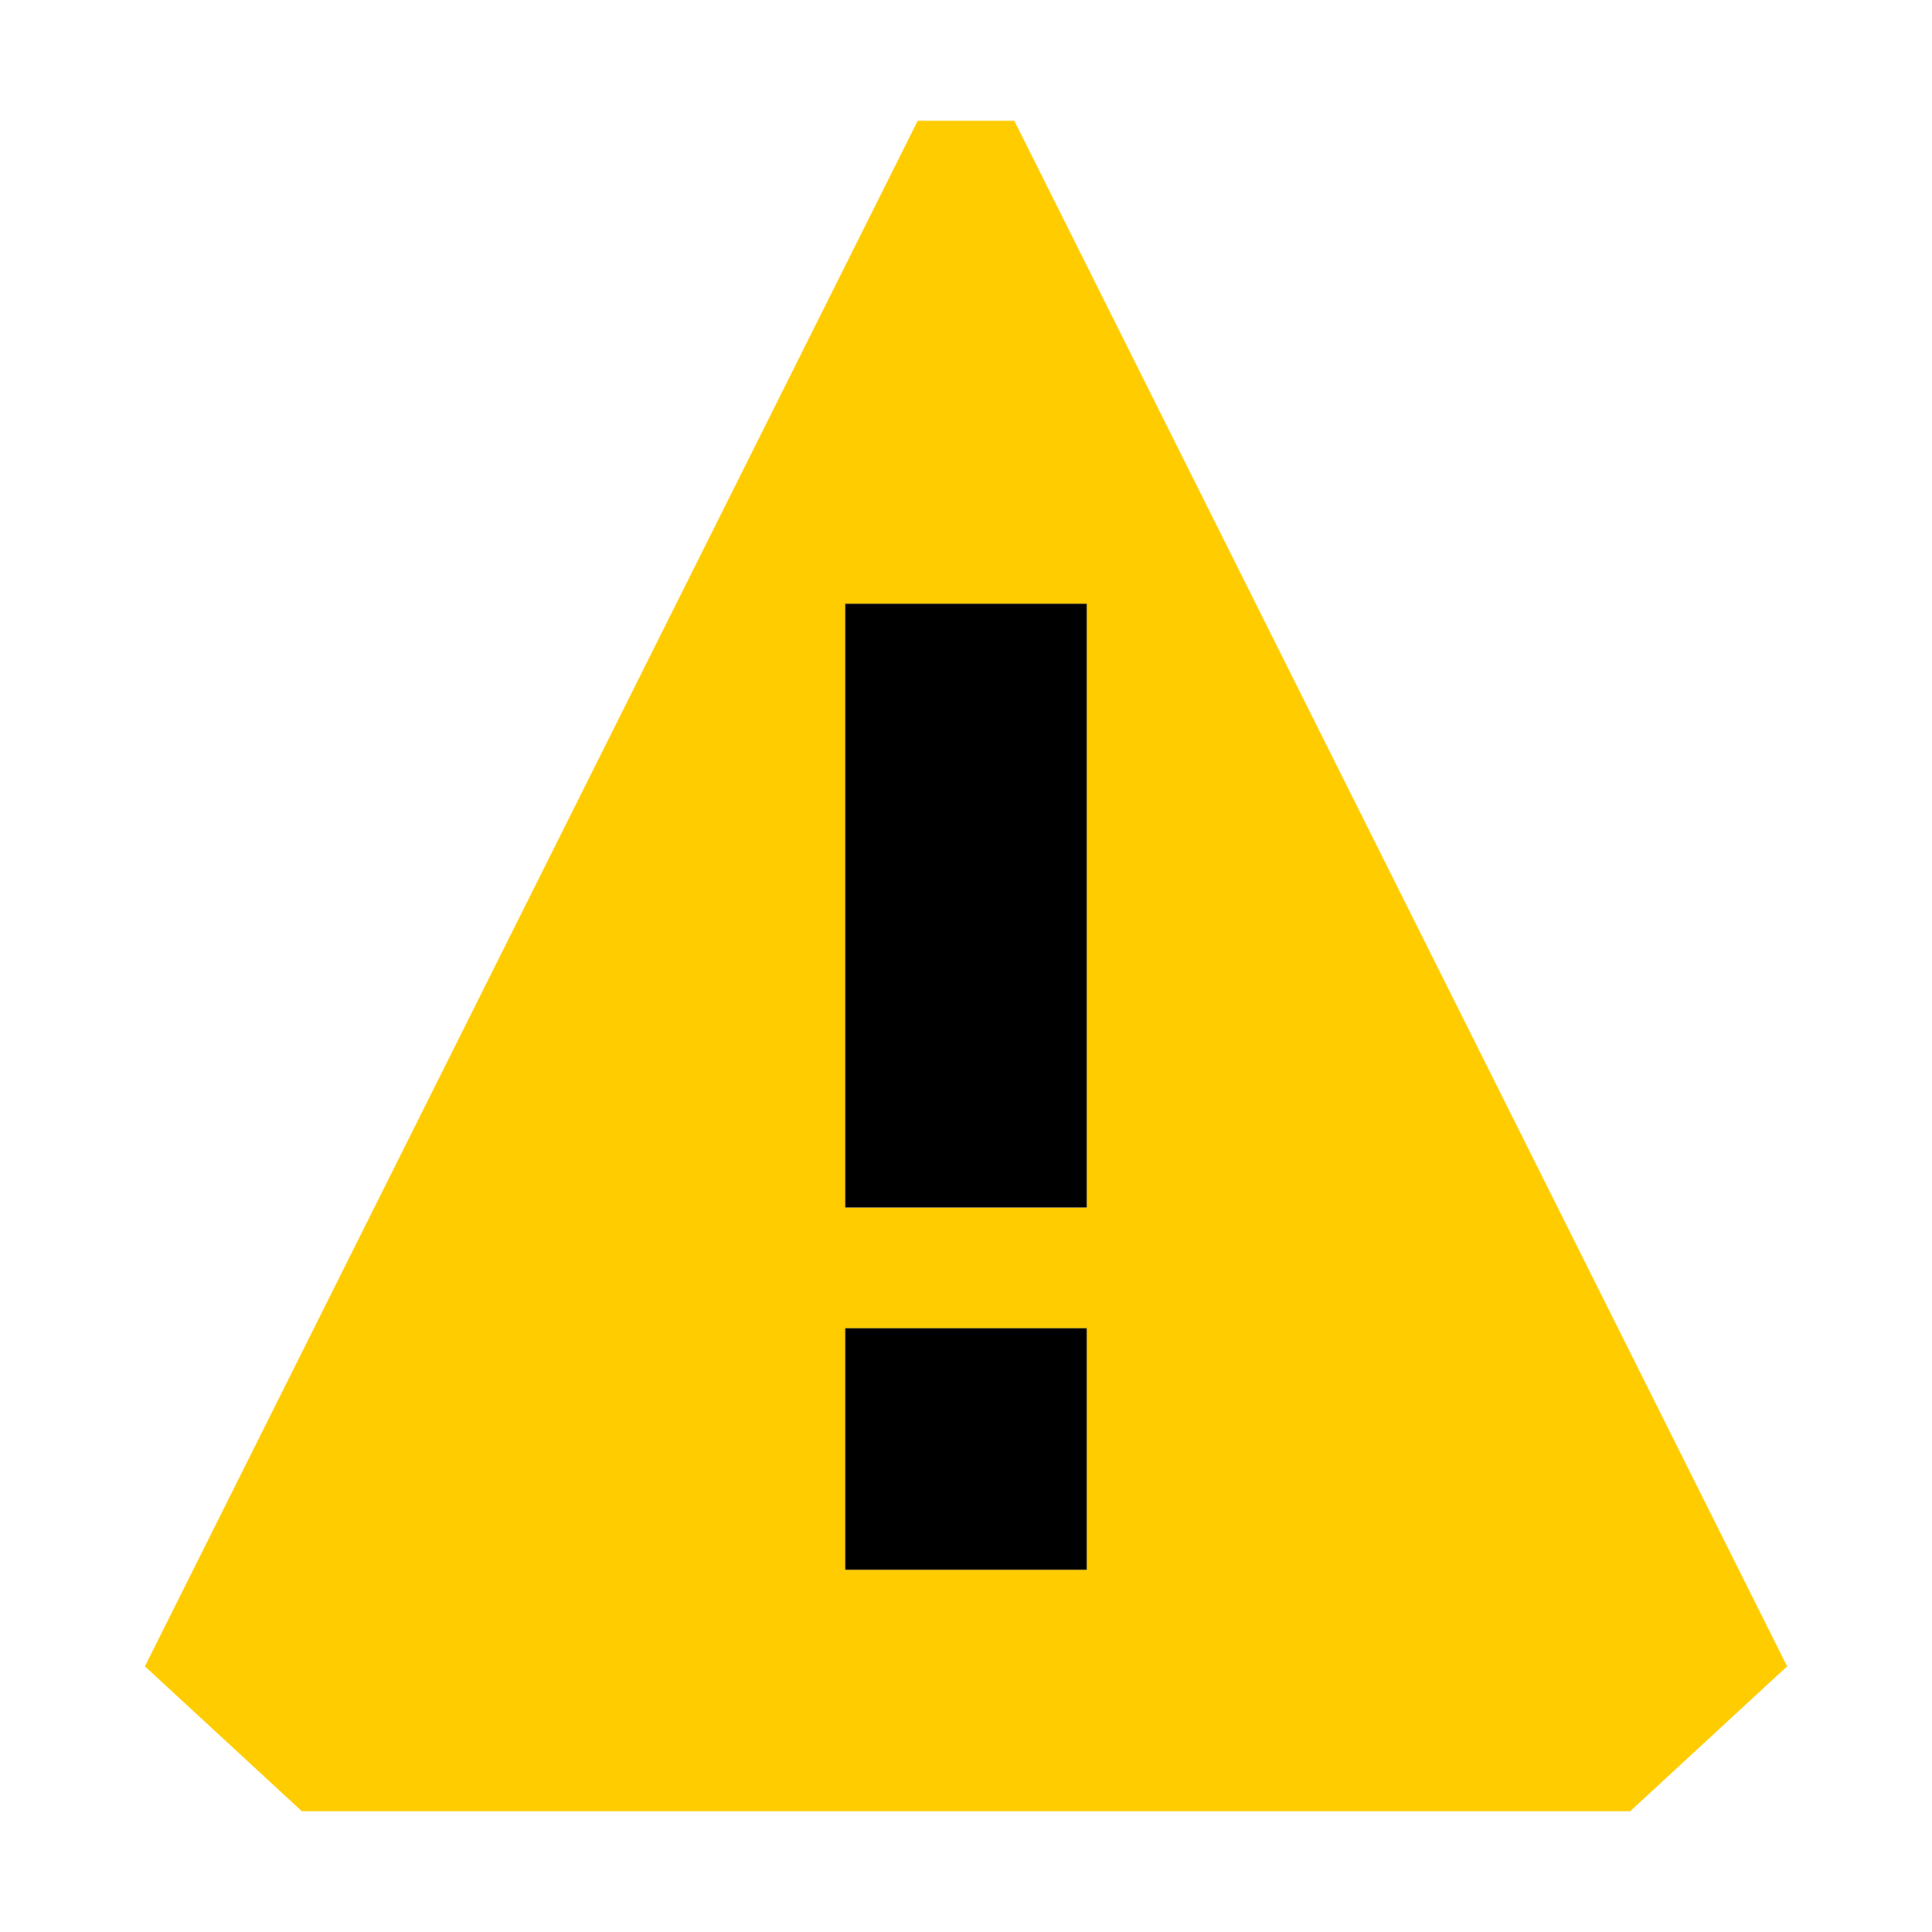
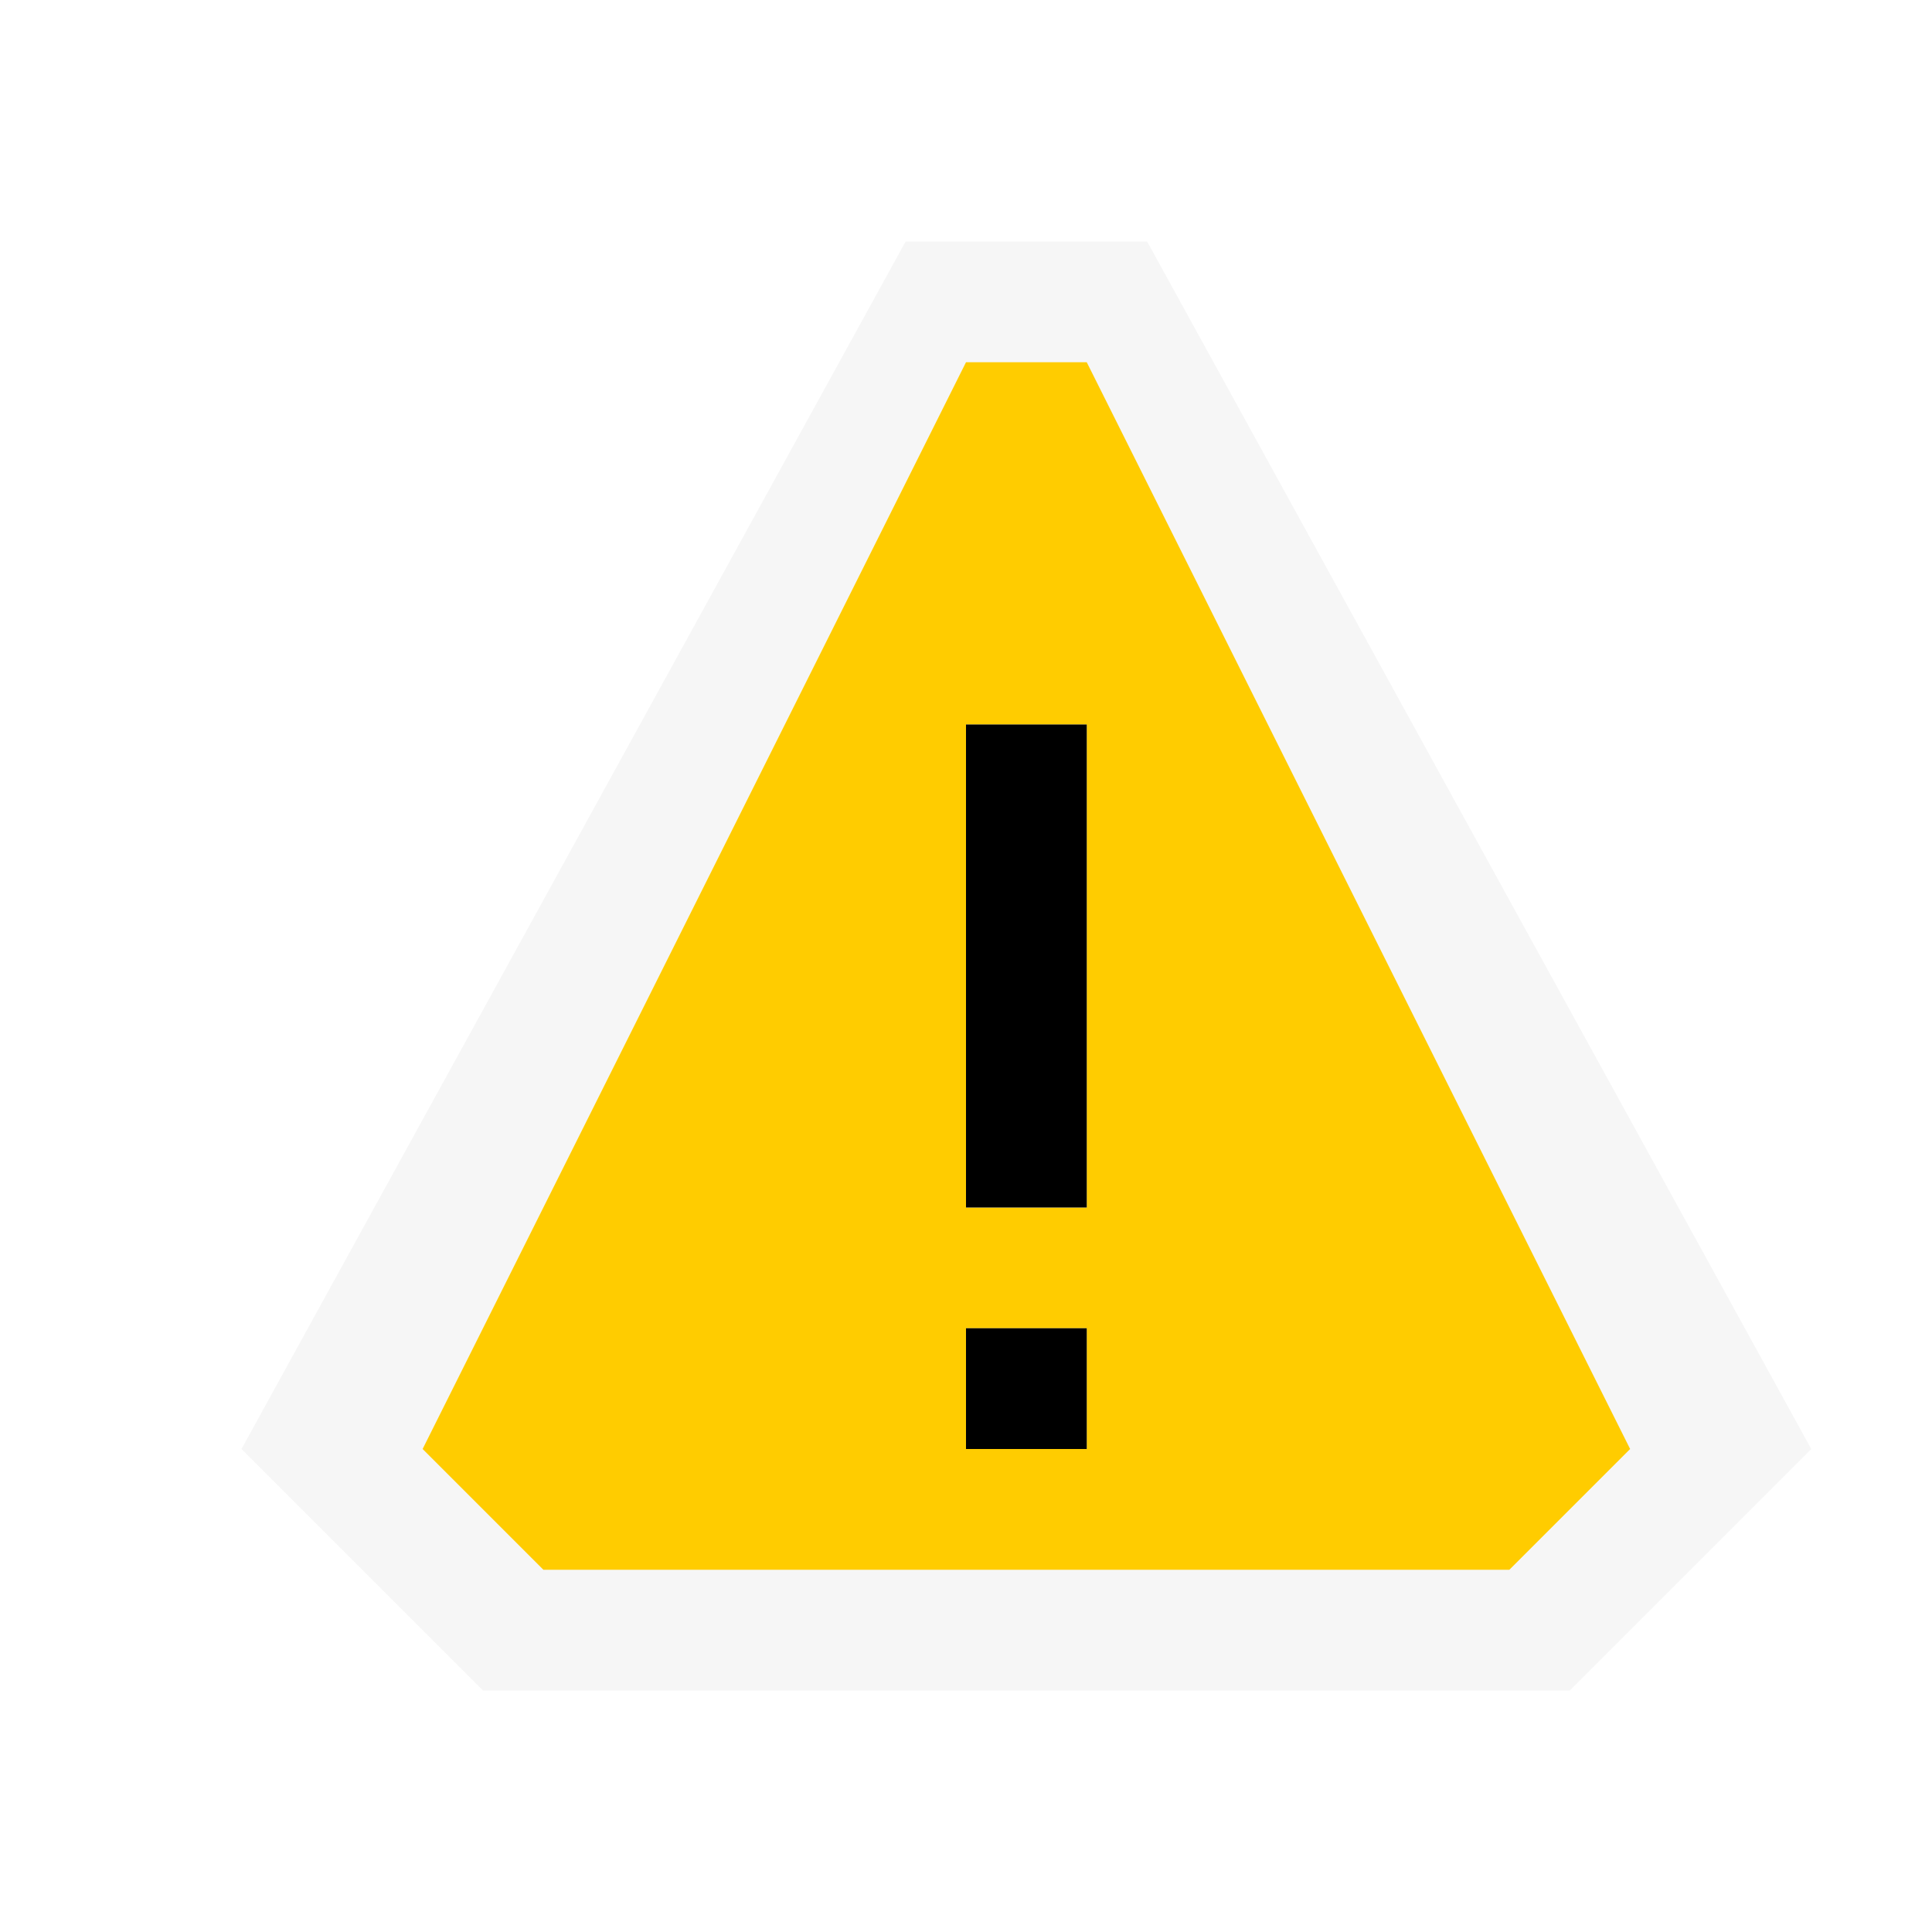
- <svg xmlns="http://www.w3.org/2000/svg" version="1.1" id="Layer_1" x="0px" y="0px" viewBox="0 0 16 16" style="enable-background:new 0 0 16 16;" xml:space="preserve">
-   <style type="text/css">
- 	.st0{fill:#F6F6F6;fill-opacity:0;}
- 	.st1{fill:#FFCC00;}
- </style>
-   <path class="st0" d="M16,0v16H0V0H16z" />
-   <path class="st1" d="M8.4,1H7.6L1.2,13.8L2.5,15h11l1.3-1.2L8.4,1z M9,13H7v-2h2V13z M9,10H7V5h2V10z" />
-   <path d="M7,11h2v2H7V11z M7,5v5h2V5H7z" />
+ <svg xmlns="http://www.w3.org/2000/svg" viewBox="0 0 16 16" enable-background="new 0 0 16 16" height="16" width="16">
+   <path fill="#F6F6F6" d="M7.5 2L2 12l2 2h9l2-2L9.5 2z" />
+   <path d="M9 3H8l-4.5 9 1 1h8l1-1L9 3zm0 9H8v-1h1v1zm0-2H8V6h1v4z" fill="#fc0" />
+   <path d="M9 10H8V6h1v4zm0 1H8v1h1v-1z" />
</svg>
